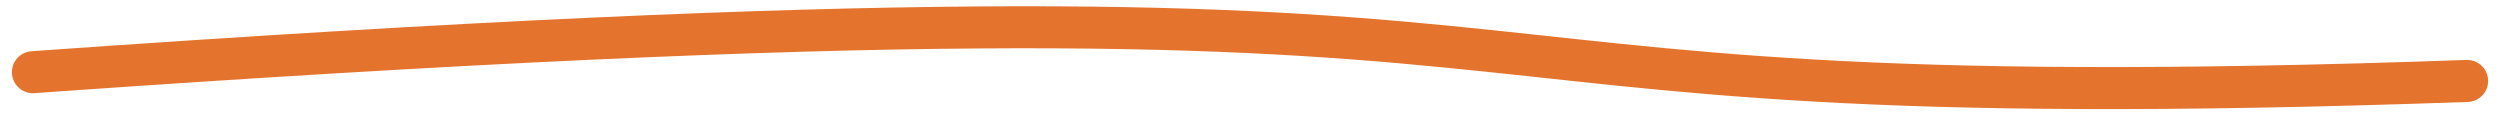
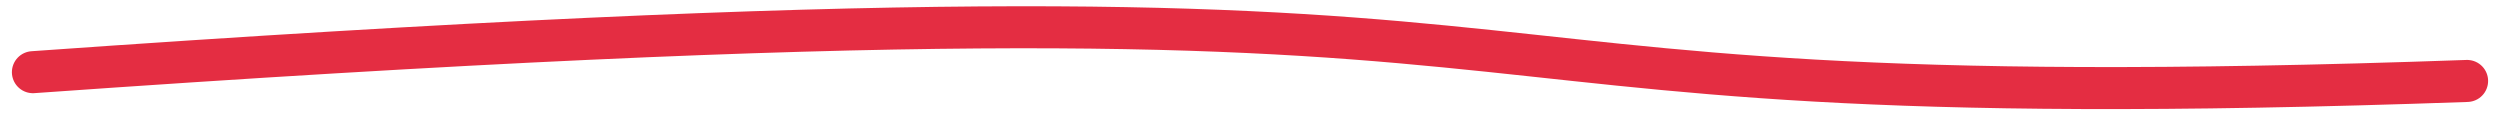
<svg xmlns="http://www.w3.org/2000/svg" preserveAspectRatio="none" width="119" height="6" viewBox="0 0 119 6">
-   <path d="M117.434 3.853C59.027 5.933 84.784-2.46 1.566 3.436" stroke="#e4732d" stroke-width="2" fill="none" stroke-linecap="round" />
+   <path d="M117.434 3.853C59.027 5.933 84.784-2.46 1.566 3.436" stroke="#e42d42" stroke-width="2" fill="none" stroke-linecap="round" />
</svg>
